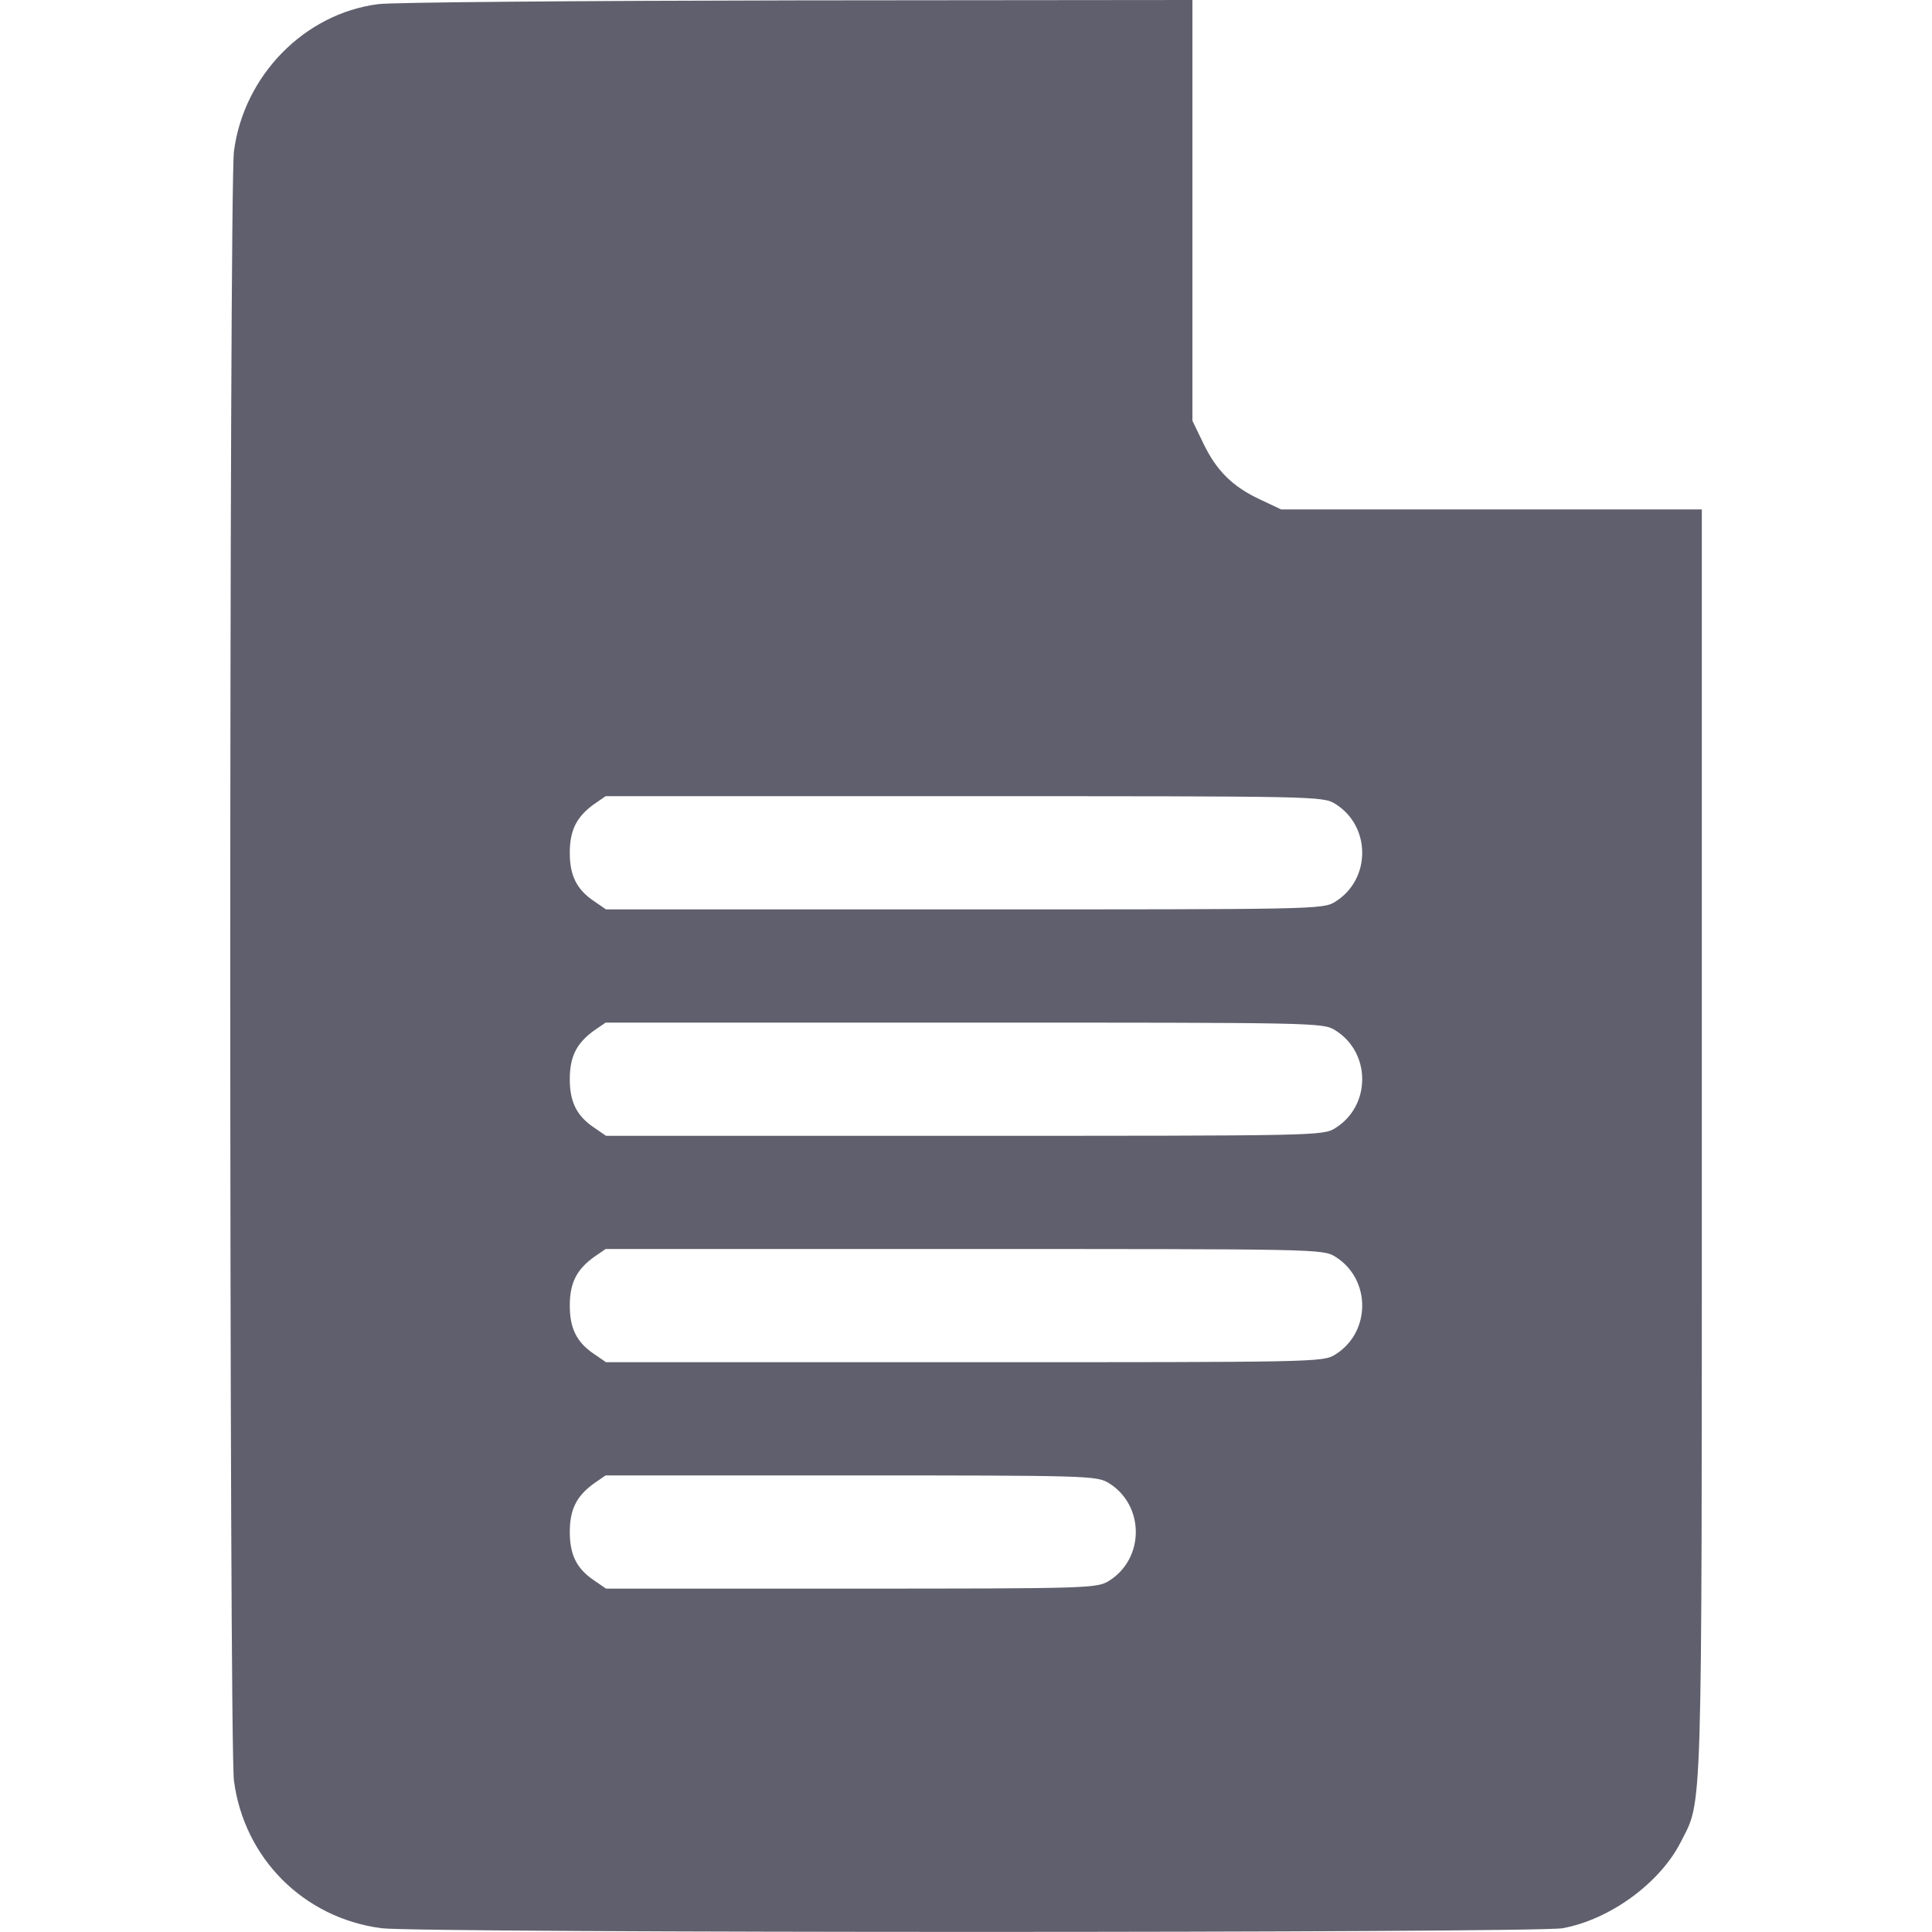
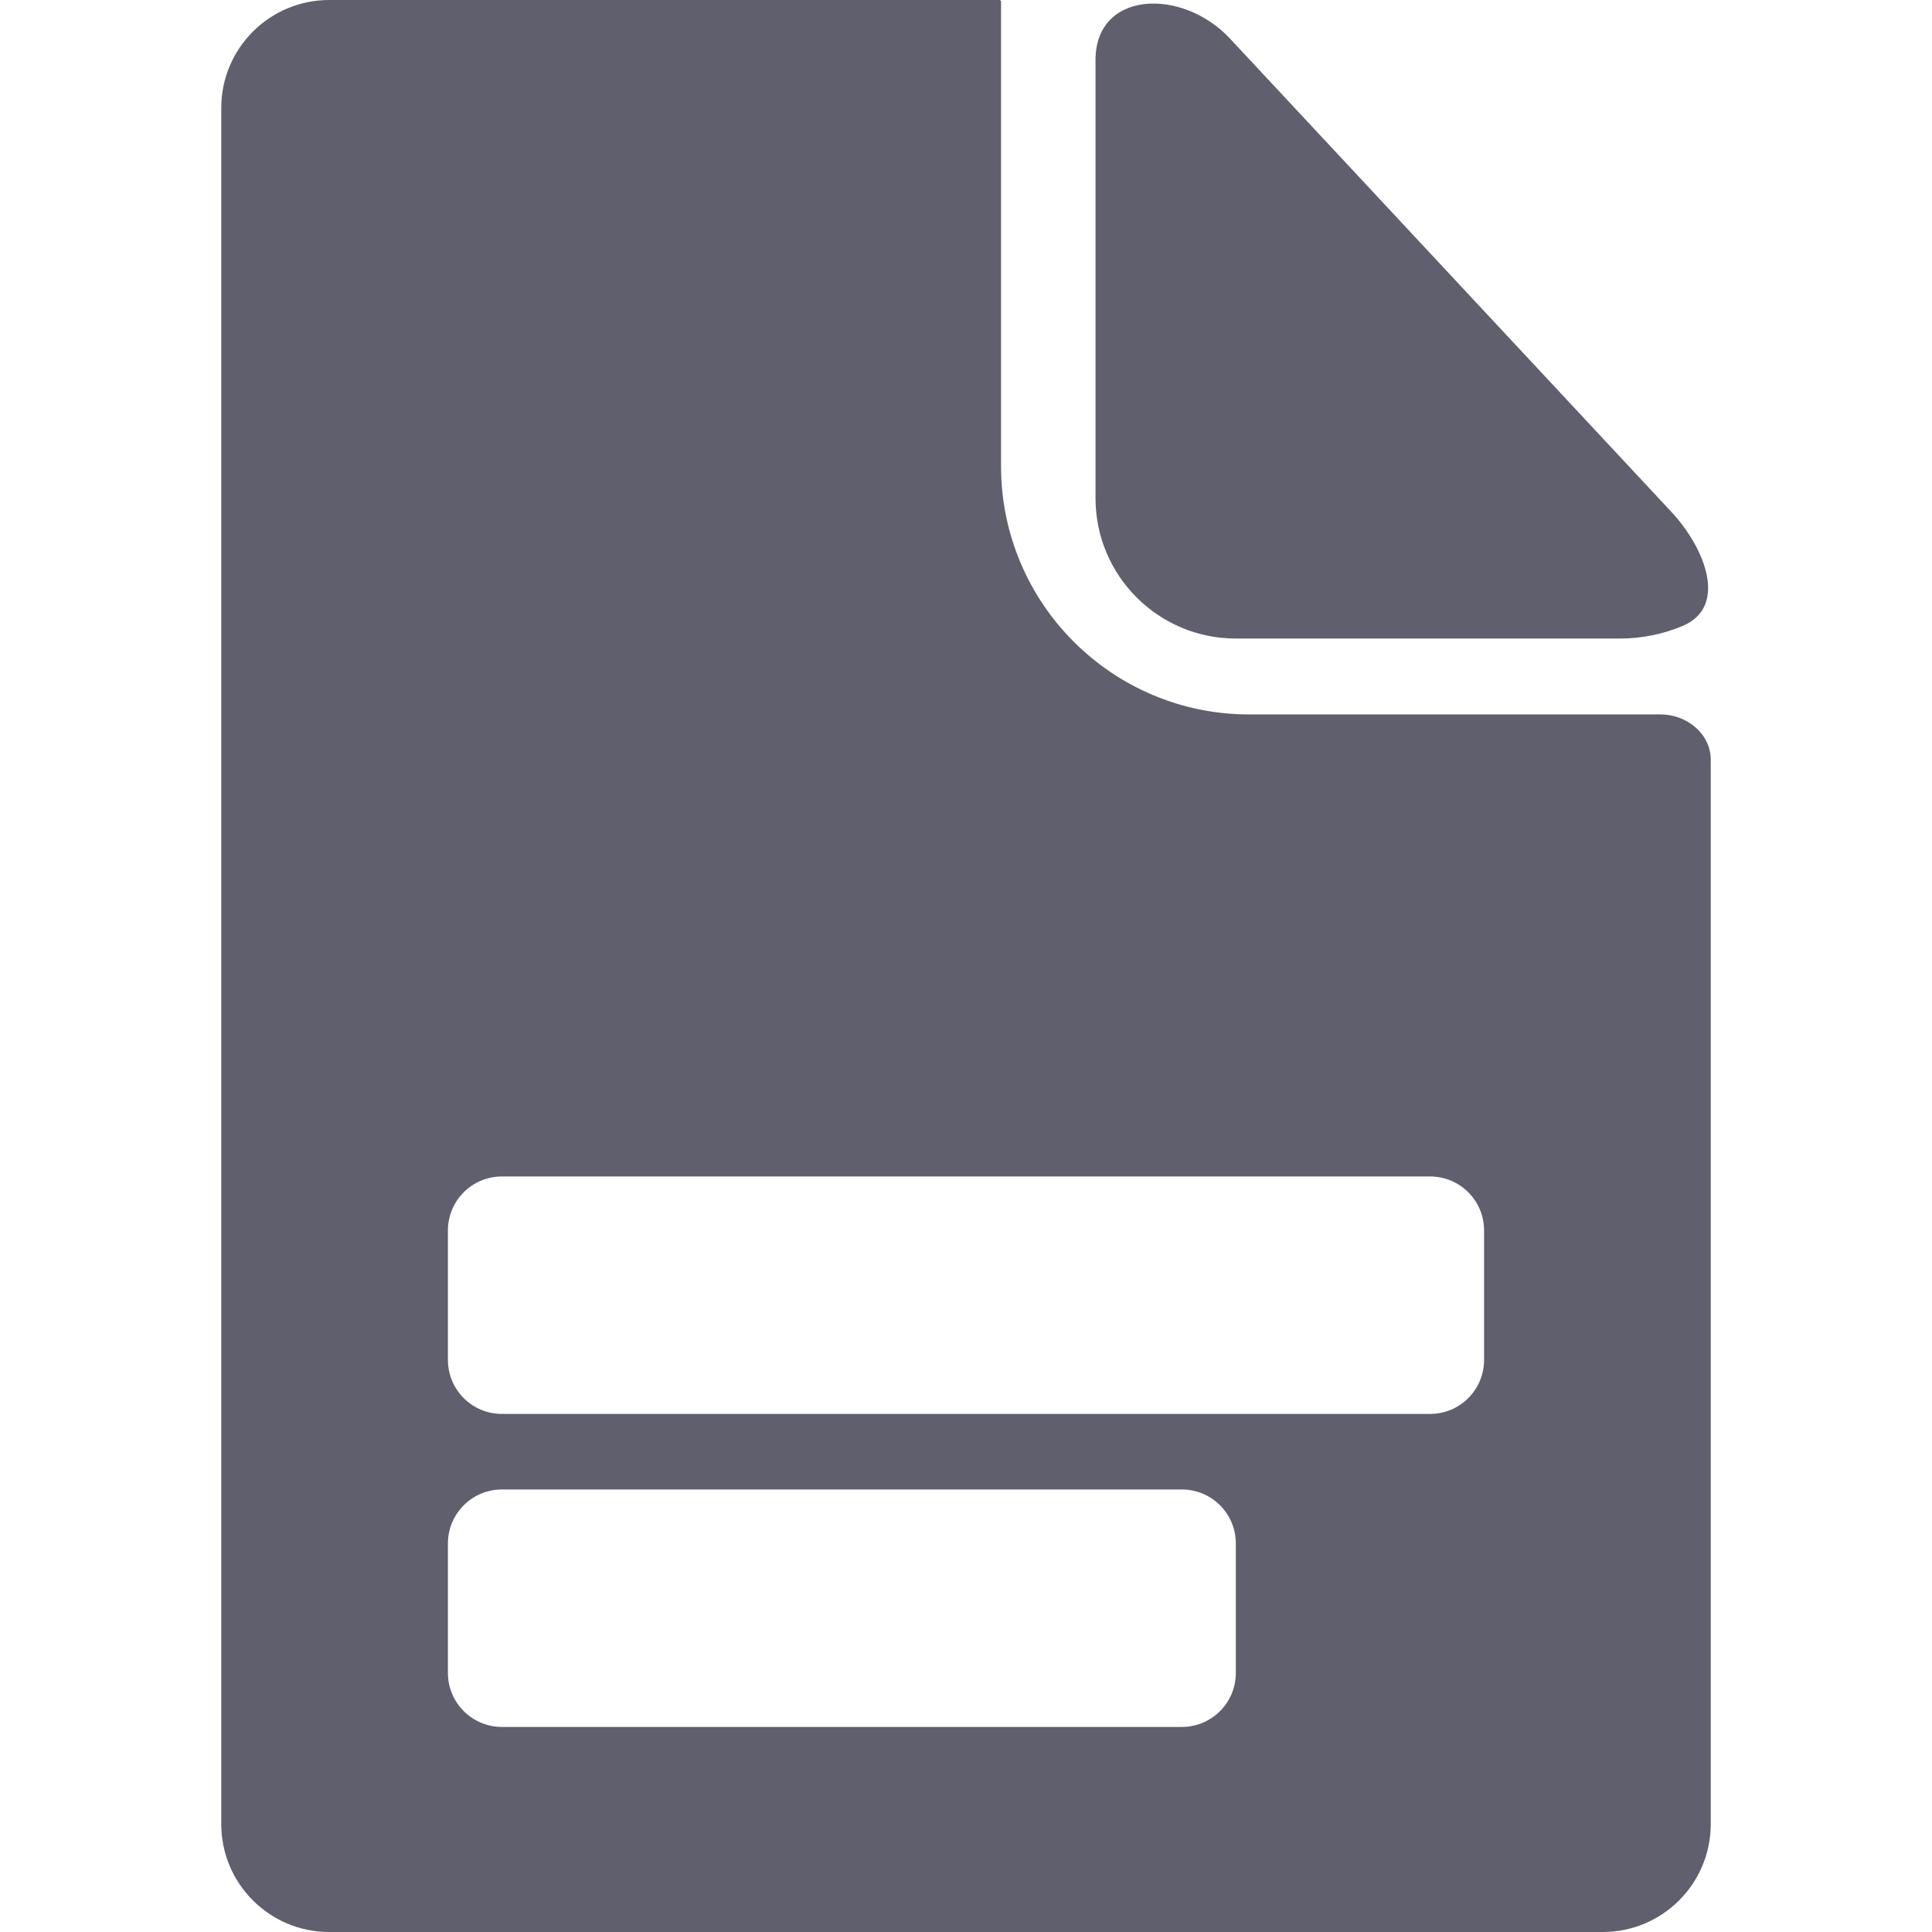
- <svg xmlns="http://www.w3.org/2000/svg" version="1.0" width="23pt" height="23pt" viewBox="0 0 512 512" preserveAspectRatio="xMidYMid meet">
-   <g transform="translate(0,512) scale(0.1,-0.1)" fill="#605f6d" stroke="none">
-     <path d="M1002 5109 c-195 -25 -356 -189 -382 -390 -13 -100 -13 -4218 0 -4318 27 -206 185 -364 391 -391 103 -13 3059 -13 3130 0 126 23 258 120 313 228 58 115 56 28 56 1855 l0 1677 -557 0 -558 0 -55 26 c-73 34 -116 76 -151 149 l-29 60 0 558 0 557 -1047 -1 c-577 -1 -1077 -5 -1111 -10z m2536 -2119 c96 -59 96 -201 0 -260 -32 -20 -53 -20 -982 -20 l-950 0 -32 22 c-46 31 -64 68 -64 128 0 60 18 95 63 128 l32 22 950 0 c930 0 951 0 983 -20z m0 -600 c96 -59 96 -201 0 -260 -32 -20 -53 -20 -982 -20 l-950 0 -32 22 c-46 31 -64 68 -64 128 0 60 18 95 63 128 l32 22 950 0 c930 0 951 0 983 -20z m0 -600 c96 -59 96 -201 0 -260 -32 -20 -53 -20 -982 -20 l-950 0 -32 22 c-46 31 -64 68 -64 128 0 60 18 95 63 128 l32 22 950 0 c930 0 951 0 983 -20z m-600 -600 c96 -59 96 -201 0 -260 -32 -19 -52 -20 -682 -20 l-650 0 -32 22 c-46 31 -64 68 -64 128 0 60 18 95 63 128 l32 22 650 0 c631 0 651 -1 683 -20z" />
-   </g>
+ <svg xmlns="http://www.w3.org/2000/svg" width="23" height="23" viewBox="0 0 138 179" fill="#605f6d">
+   <path fill-rule="evenodd" clip-rule="evenodd" d="M93.451 3.567C89.052 -1.151 81 -0.895 81 5.556V5.556V46.161C81 53.34 86.82 59.161 94 59.161H129.585C131.645 59.161 133.607 58.745 135.394 57.994C139.624 56.216 137.484 50.784 134.355 47.428V47.428L93.451 3.567Z" fill="#605f6d" />
+   <path fill-rule="evenodd" clip-rule="evenodd" d="M72.089 0C72.176 0 72.247 0.071 72.247 0.159V43.193C72.247 55.895 82.544 66.193 95.247 66.193H133.37C135.778 66.193 138 67.98 138 70.388V169C138 174.523 133.523 179 128 179H10C4.477 179 0 174.523 0 169V10C0 4.477 4.477 0 10 0H72.089ZM21 143C21 140.239 23.239 138 26 138H89C91.761 138 94 140.239 94 143V155C94 157.761 91.761 160 89 160H26C23.239 160 21 157.761 21 155V143ZM26 109C23.239 109 21 111.239 21 114V126C21 128.761 23.239 131 26 131H112C114.761 131 117 128.761 117 126V114C117 111.239 114.761 109 112 109H26Z" fill="#605f6d" />
</svg>
